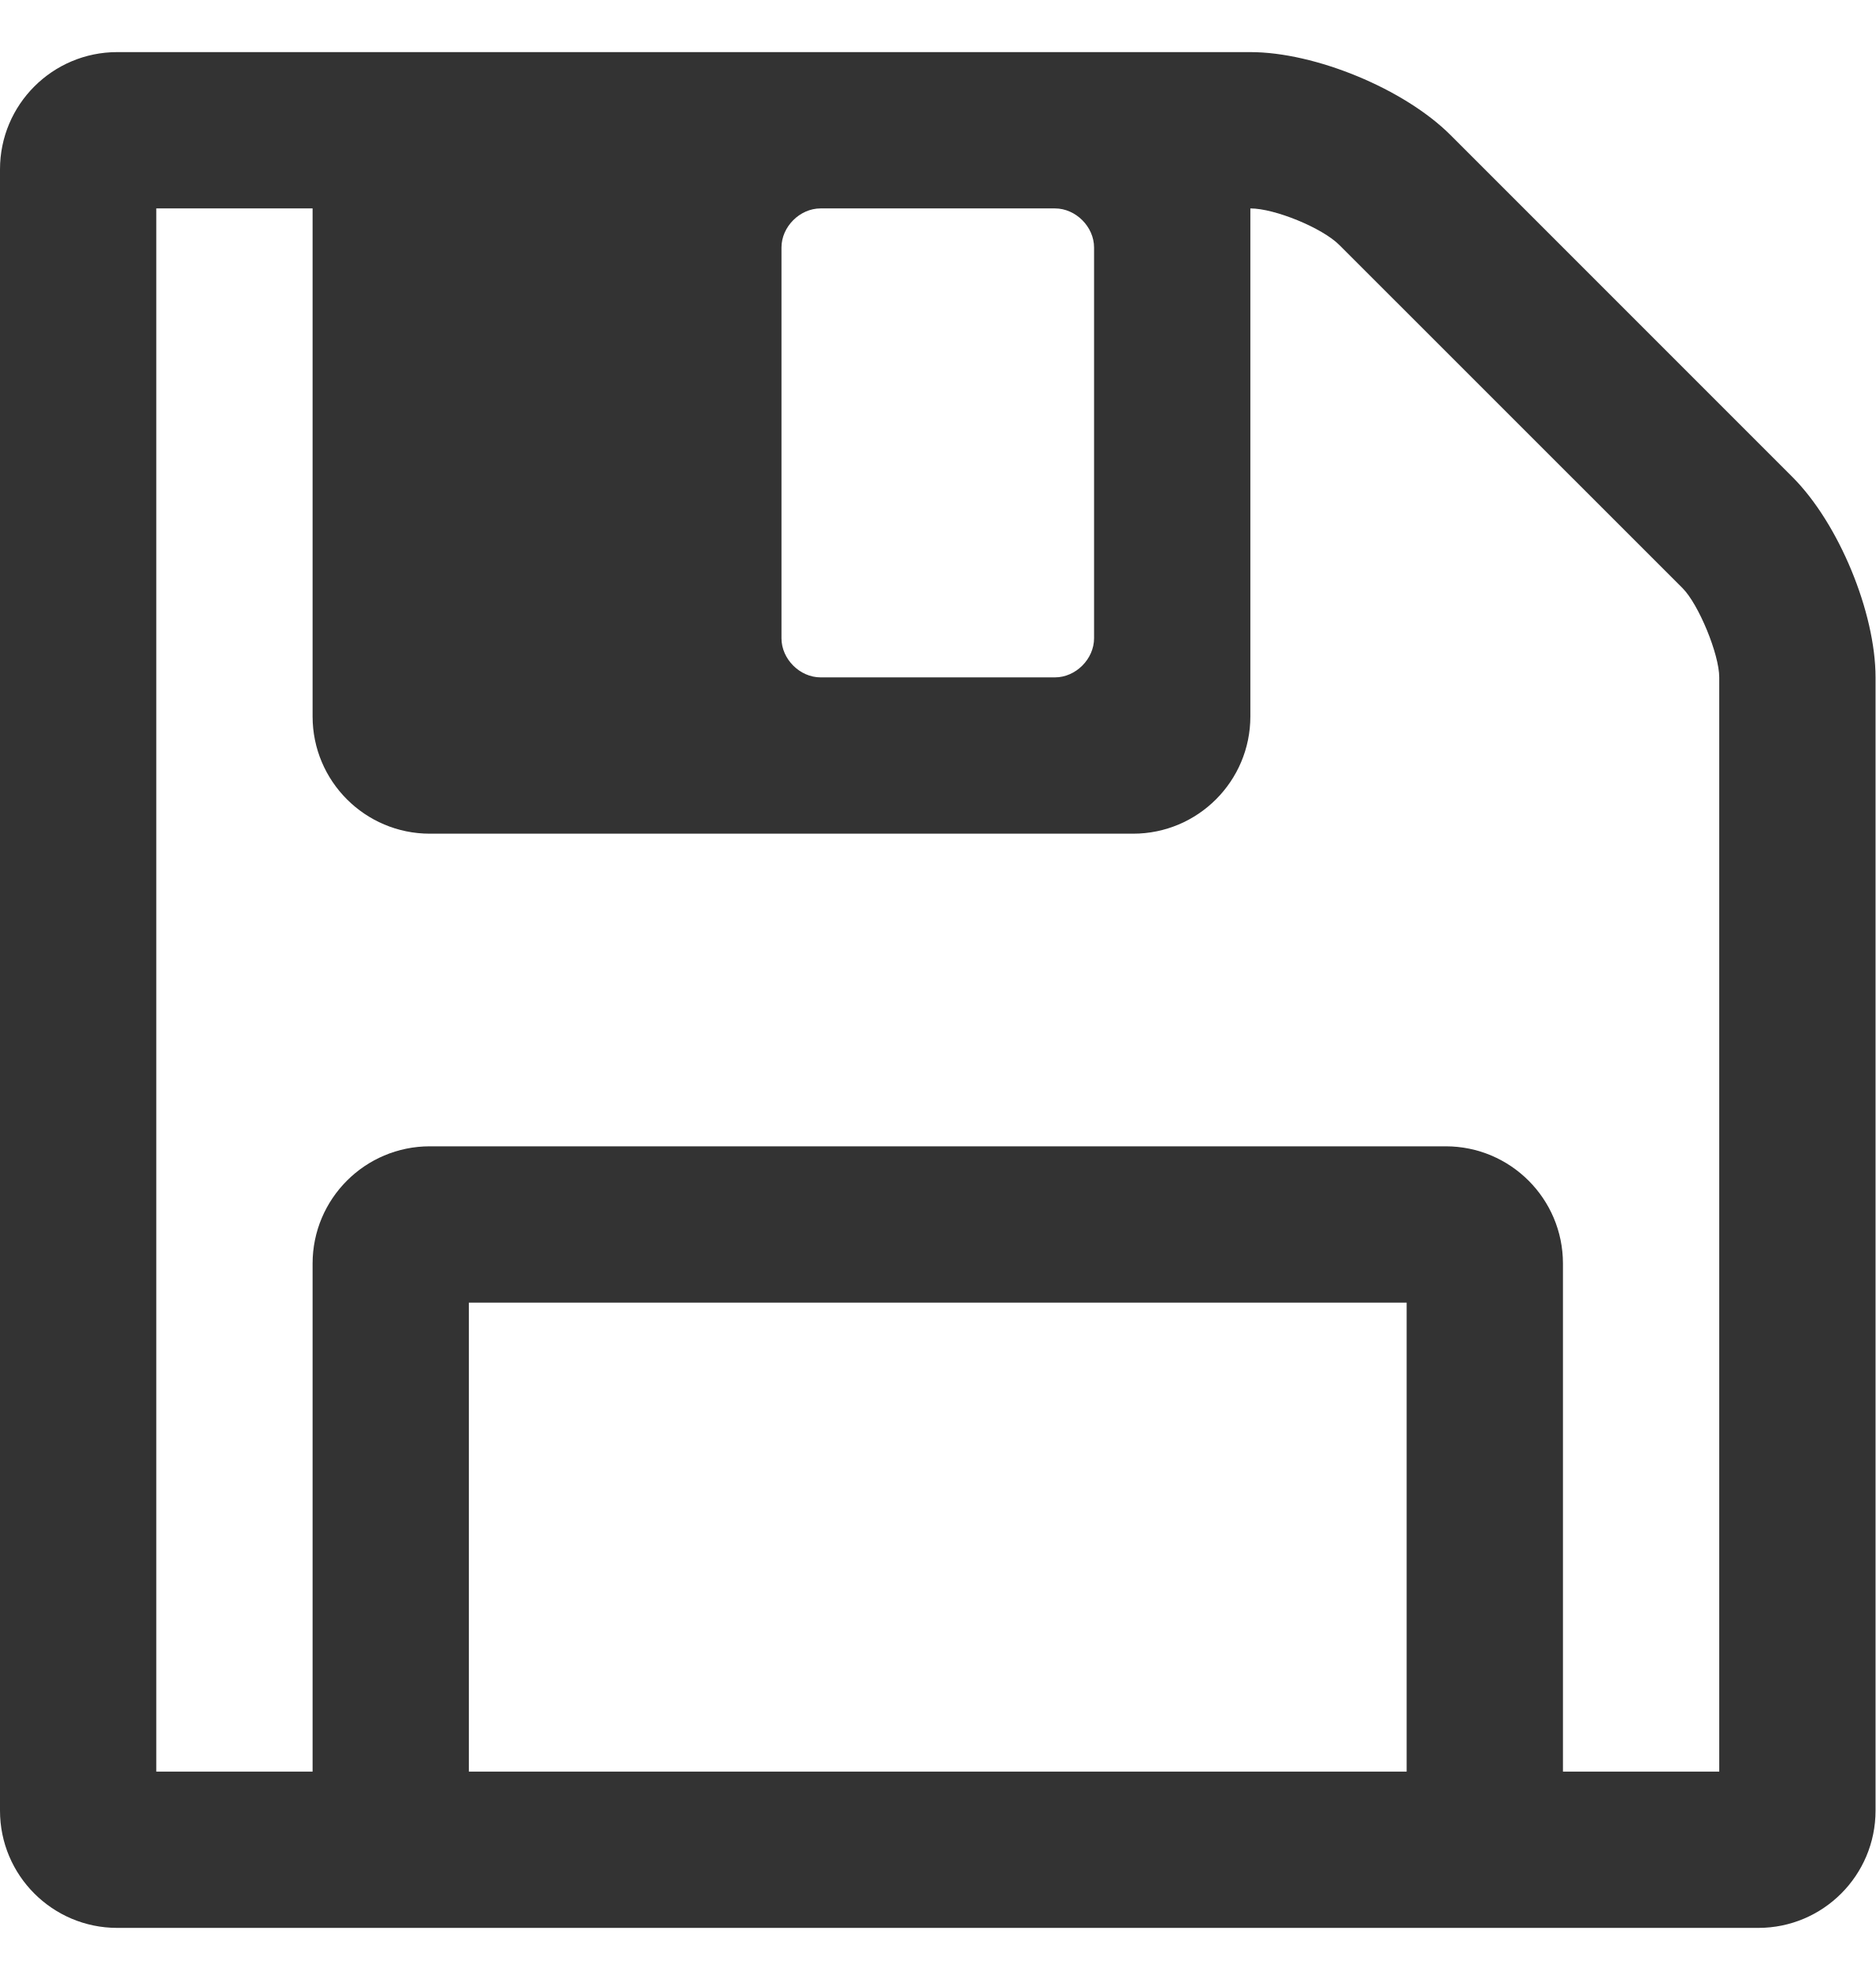
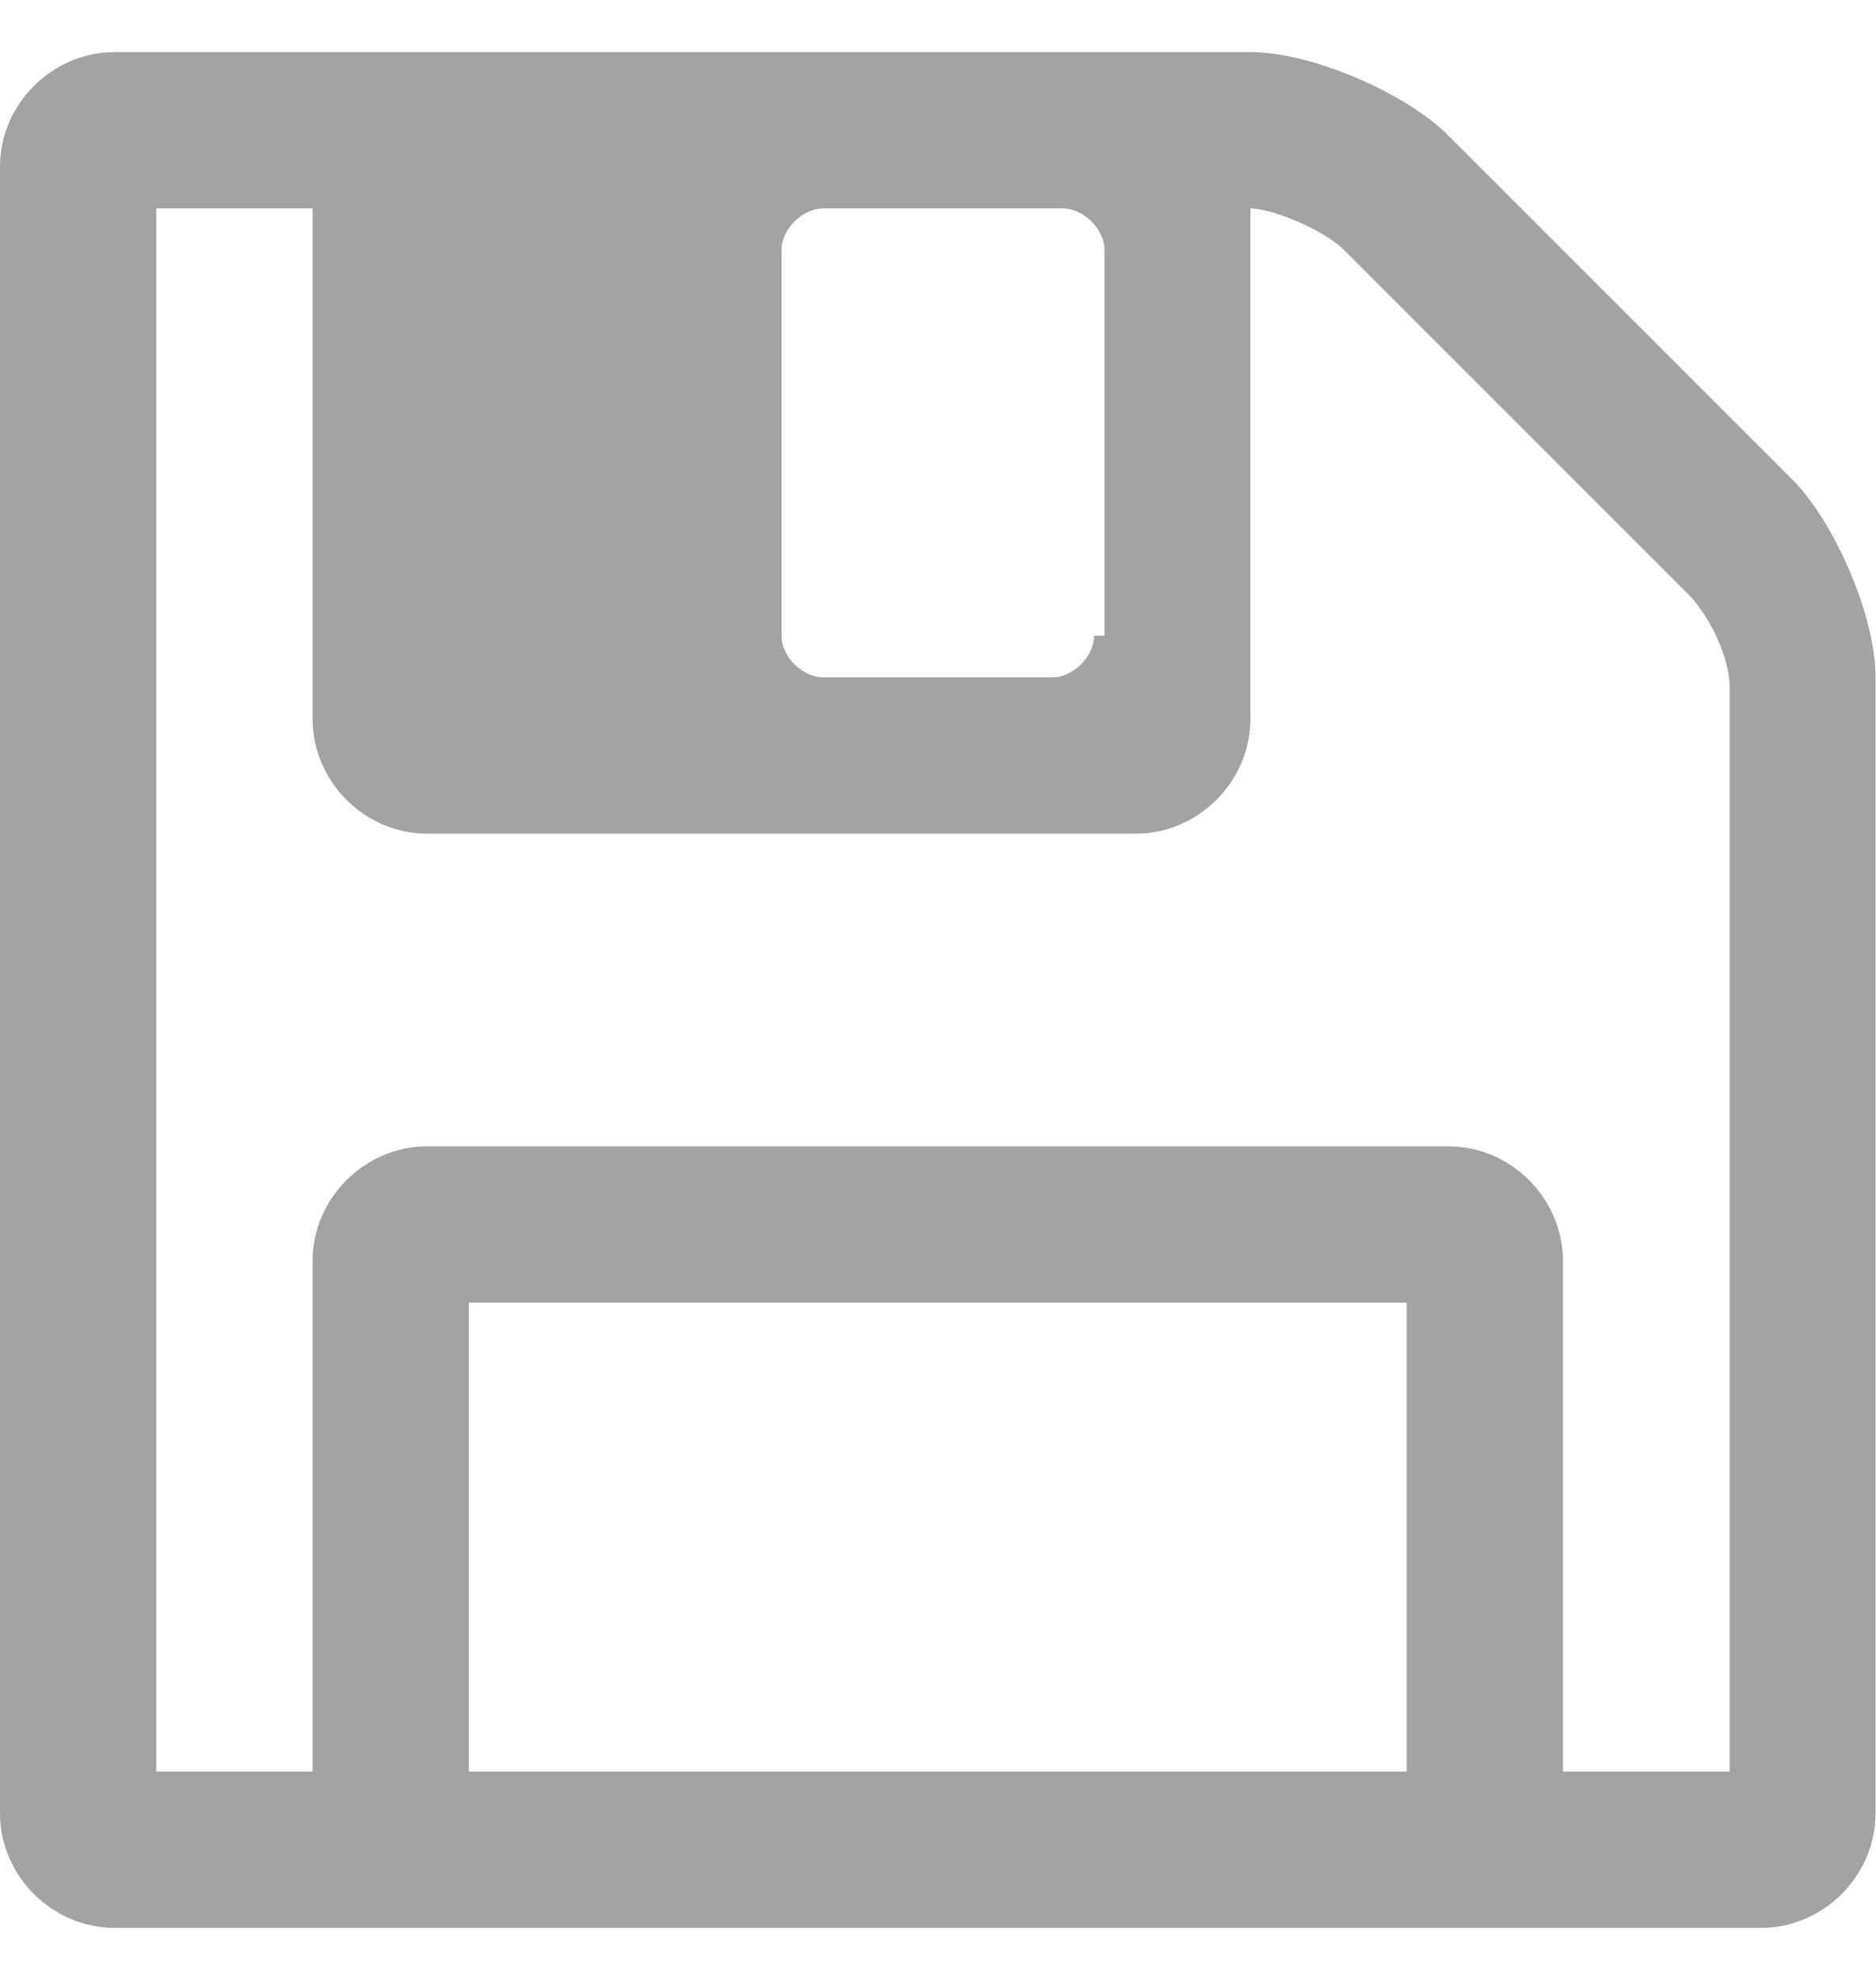
- <svg xmlns="http://www.w3.org/2000/svg" width="18px" height="19px" viewBox="0 0 18 19" version="1.1">
-   <g id="Maquette" stroke="none" stroke-width="1" fill="none" fill-rule="evenodd">
-     <g id="Etape-1---mon-projet-connu-wdg" transform="translate(-385, -945)" fill="#333333" fill-rule="nonzero">
+ <svg xmlns="http://www.w3.org/2000/svg" version="1.1" id="Calque_1" x="0px" y="0px" viewBox="0 0 18 19" style="enable-background:new 0 0 18 19;" xml:space="preserve">
+   <style type="text/css">
+ 	.st0{fill:#A3A3A3;}
+ </style>
+   <g id="Maquette">
+     <g id="Etape-1---mon-projet-connu-wdg" transform="translate(-385, -945)">
      <g id="Save-for-later" transform="translate(385, 945)">
        <g id="save">
-           <path d="M4.5,17 L4.5,12.5 L13.5,12.5 L13.5,17 L4.5,17 Z M15,17 L15,12.125 C15,11.504 14.496,11 13.875,11 L4.125,11 C3.504,11 3,11.504 3,12.125 L3,17 L1.5,17 L1.5,2 L3,2 L3,6.875 C3,7.496 3.504,8 4.125,8 L10.875,8 C11.496,8 12,7.496 12,6.875 L12,2 C12.234,2 12.691,2.187 12.855,2.352 L16.148,5.644 C16.301,5.797 16.5,6.277 16.5,6.5 L16.5,17 L15,17 Z M10.5,6.125 C10.5,6.324 10.324,6.5 10.125,6.5 L7.875,6.5 C7.676,6.5 7.5,6.324 7.5,6.125 L7.5,2.375 C7.5,2.176 7.676,2 7.875,2 L10.125,2 C10.324,2 10.5,2.176 10.5,2.375 L10.5,6.125 Z M18,6.5 C18,5.879 17.648,5.023 17.203,4.578 L13.922,1.297 C13.477,0.852 12.621,0.5 12,0.5 L1.125,0.5 C0.504,0.5 0,1.004 0,1.625 L0,17.375 C0,17.996 0.504,18.5 1.125,18.5 L16.875,18.5 C17.496,18.5 18,17.996 18,17.375 L18,6.5 Z" id="Shape" />
+           <path id="Shape" class="st0" d="M4.5,17v-4.5h9V17H4.5z M15,17v-4.9c0-0.6-0.5-1.1-1.1-1.1H4.1C3.5,11,3,11.5,3,12.1V17H1.5V2H3      v4.9C3,7.5,3.5,8,4.1,8h6.8C11.5,8,12,7.5,12,6.9V2c0.2,0,0.7,0.2,0.9,0.4l3.3,3.3c0.2,0.2,0.4,0.6,0.4,0.9V17H15z M10.5,6.1      c0,0.2-0.2,0.4-0.4,0.4H7.9c-0.2,0-0.4-0.2-0.4-0.4V2.4C7.5,2.2,7.7,2,7.9,2h2.3c0.2,0,0.4,0.2,0.4,0.4V6.1z M18,6.5      c0-0.6-0.4-1.5-0.8-1.9l-3.3-3.3c-0.4-0.4-1.3-0.8-1.9-0.8H1.1C0.5,0.5,0,1,0,1.6v15.8c0,0.6,0.5,1.1,1.1,1.1h15.8      c0.6,0,1.1-0.5,1.1-1.1V6.5z" />
        </g>
      </g>
    </g>
  </g>
</svg>
